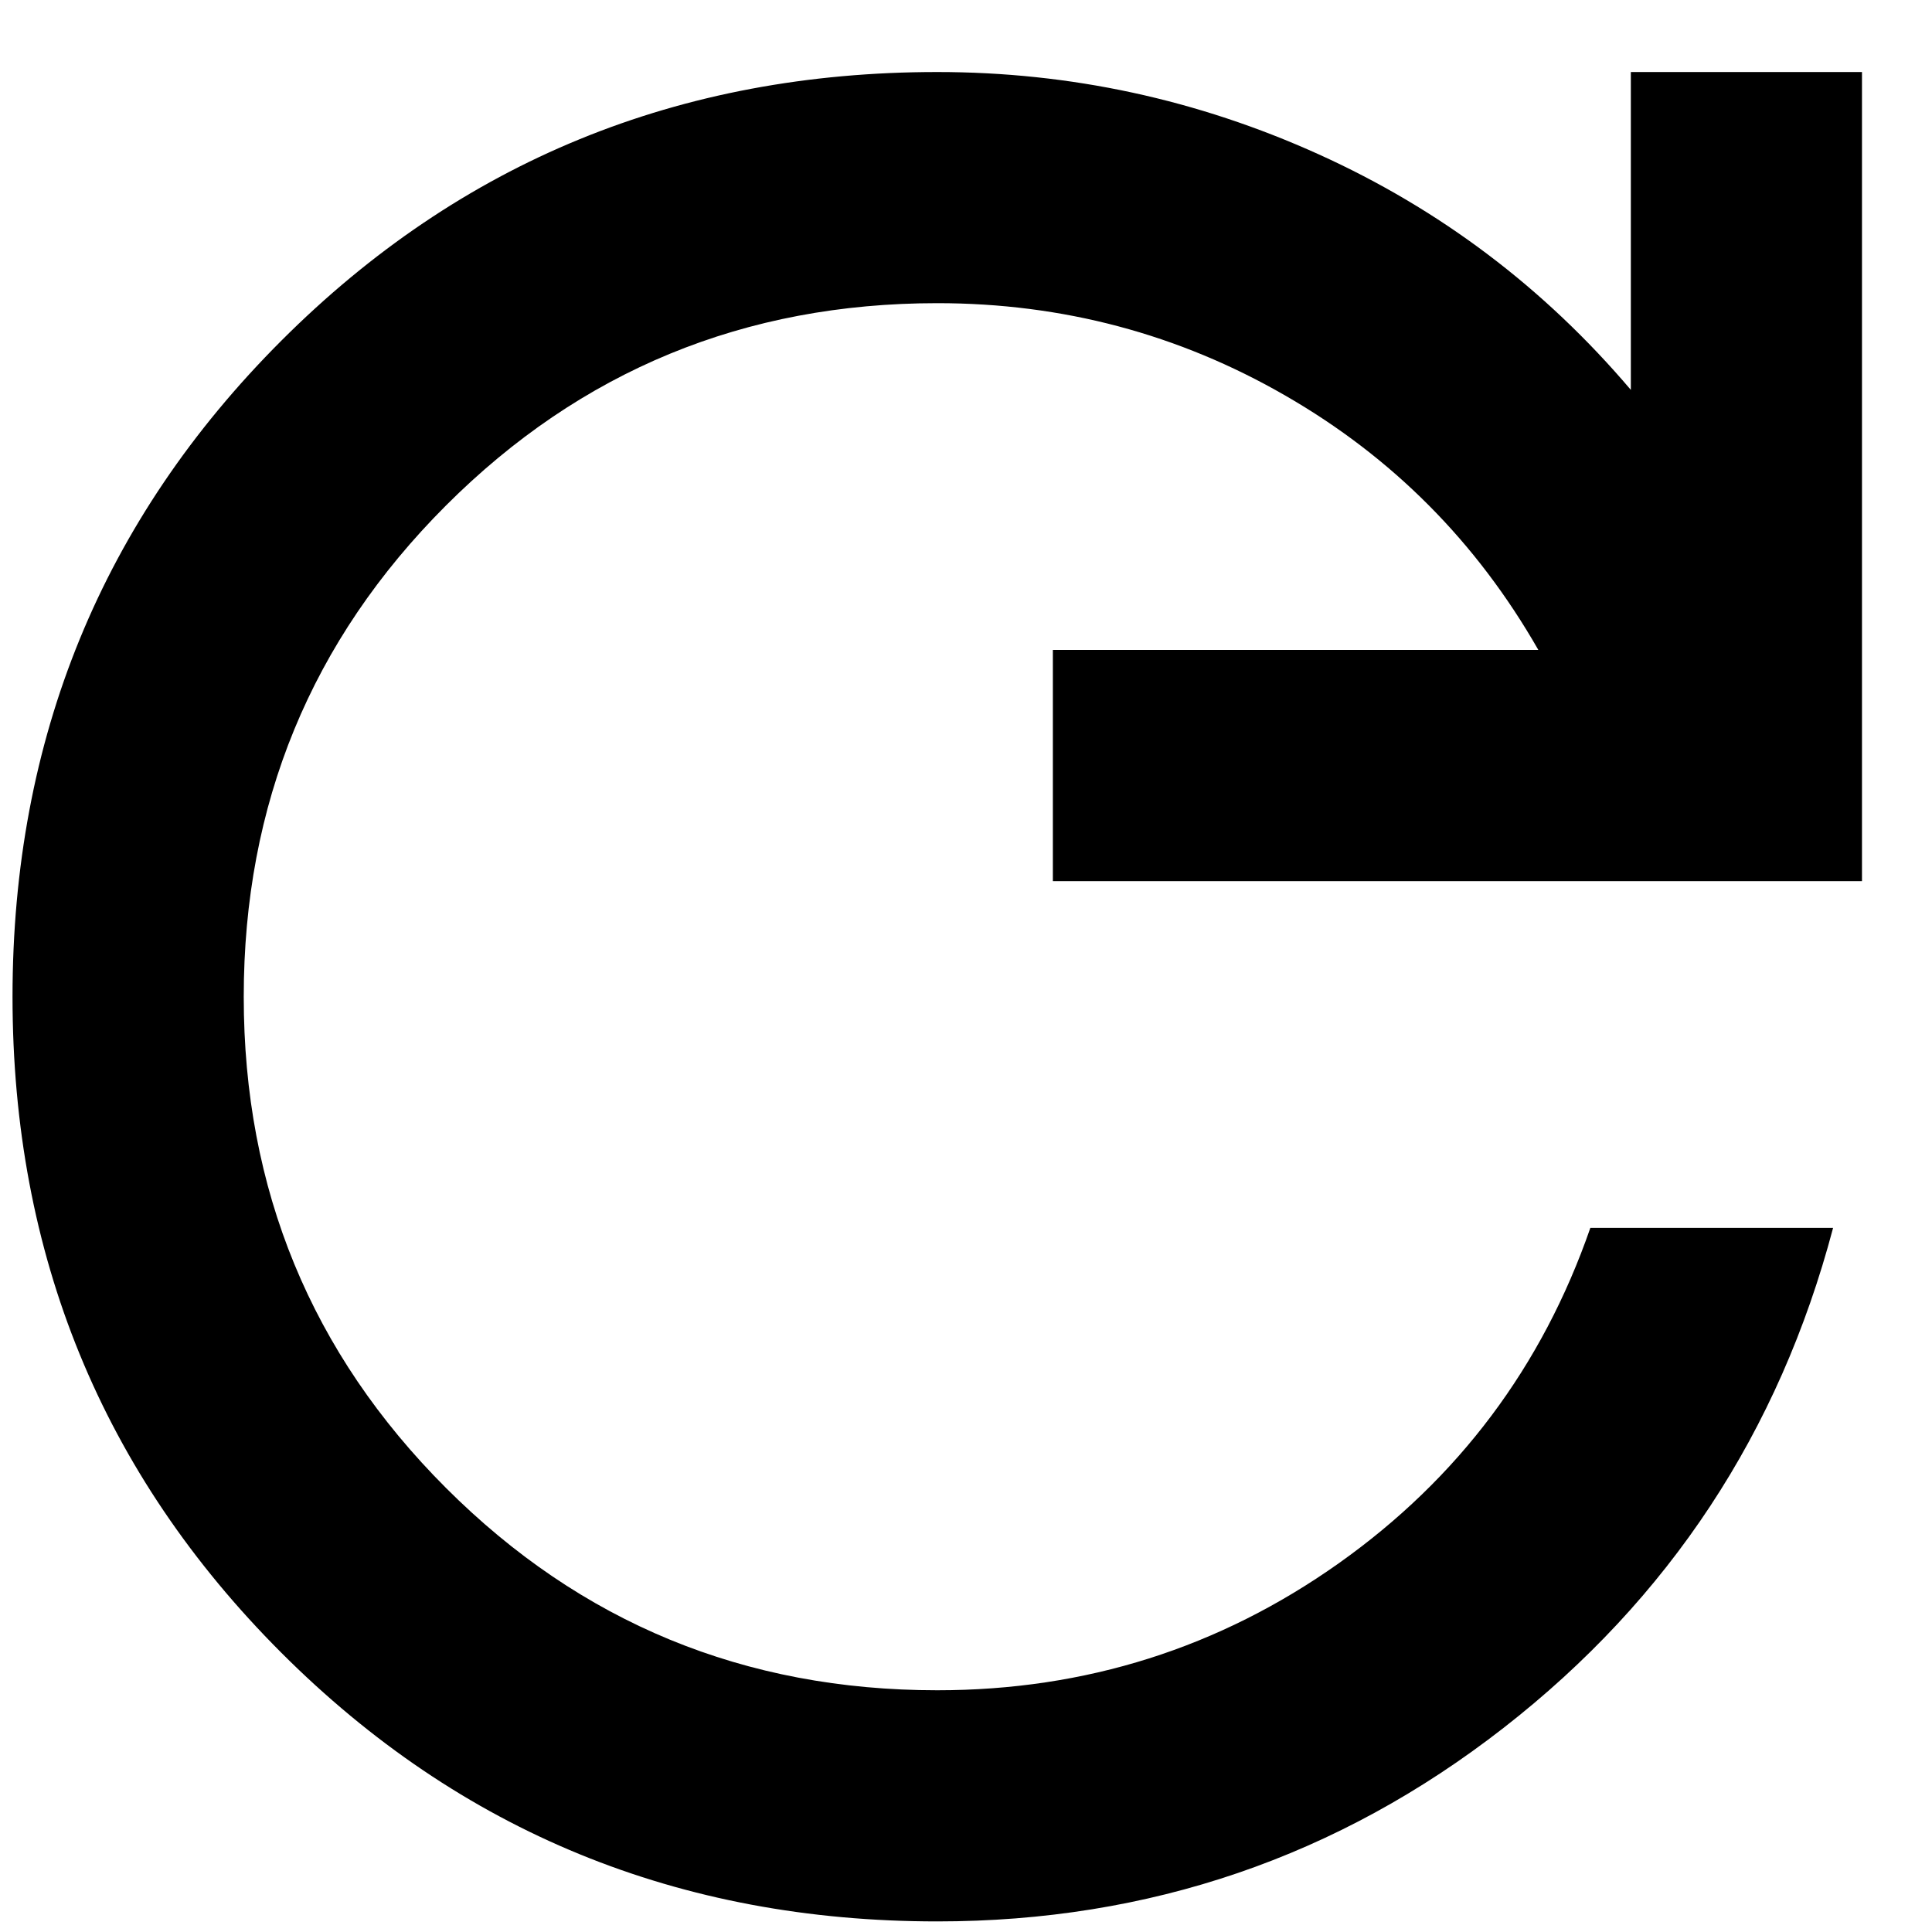
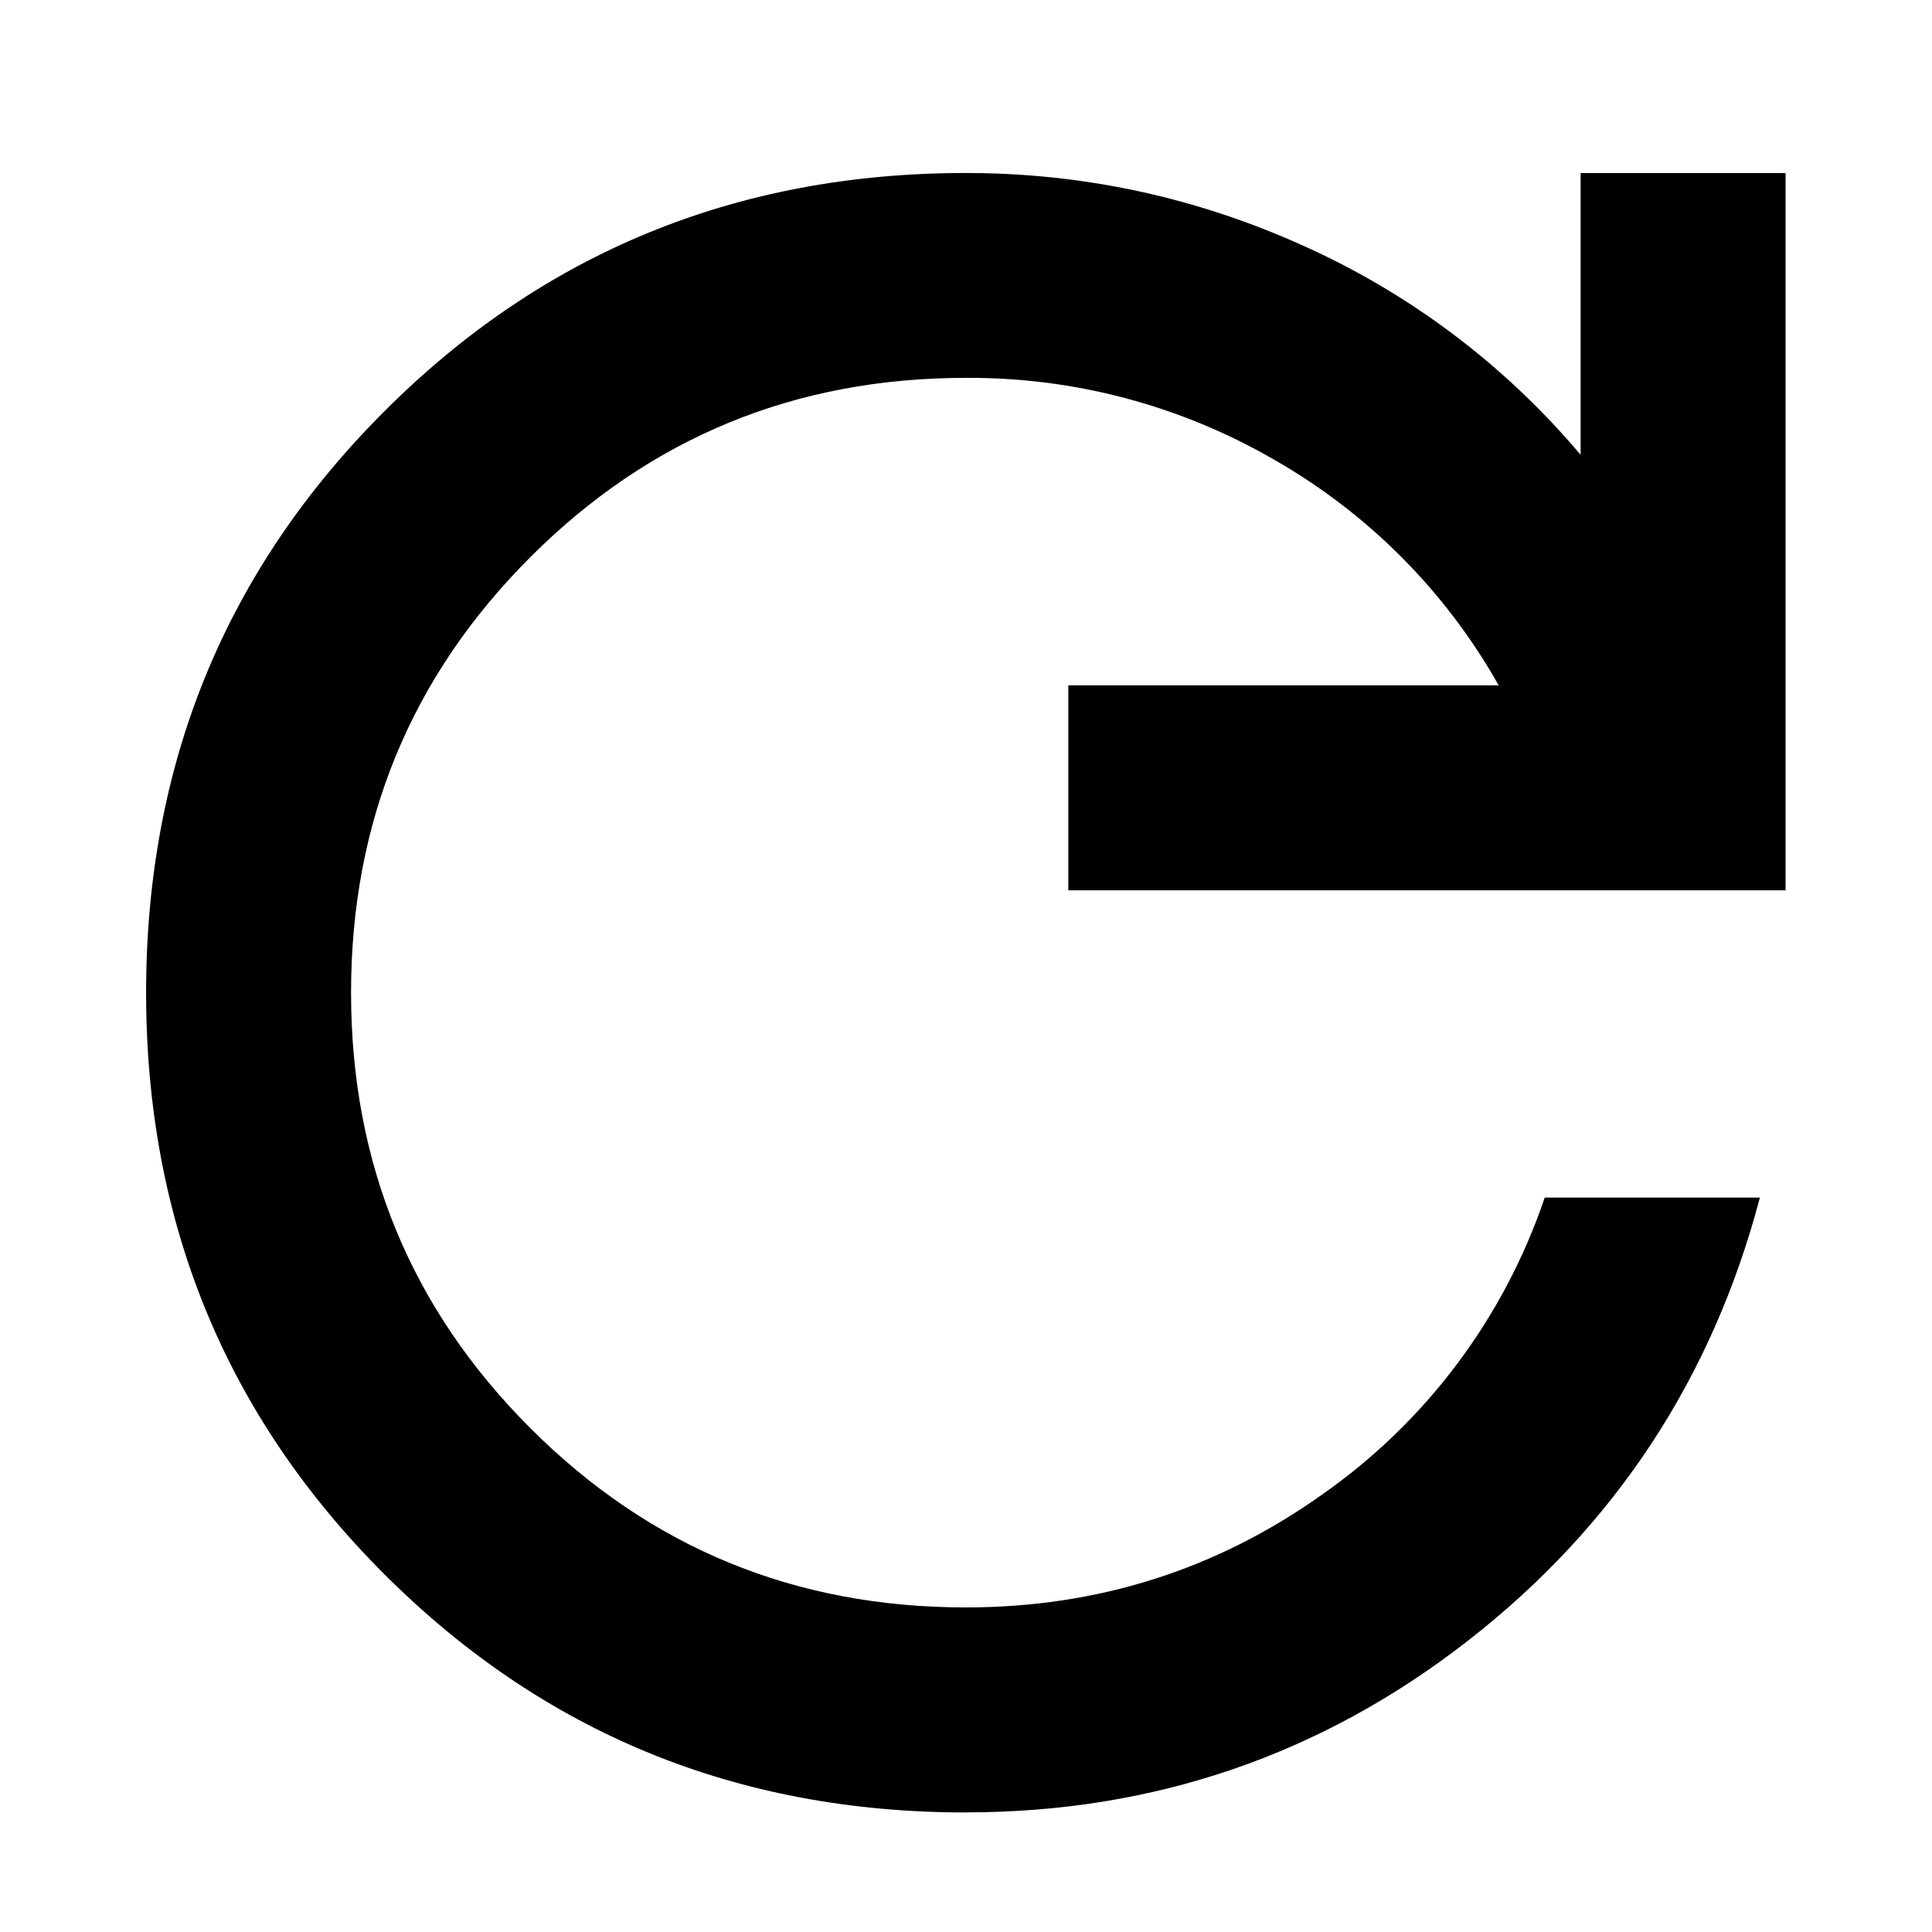
- <svg xmlns="http://www.w3.org/2000/svg" width="25" height="25" viewBox="0 0 25 25" fill="none">
-   <path d="M12.128 24.863C8.788 24.863 5.958 23.704 3.64 21.386C1.322 19.067 0.162 16.238 0.162 12.898C0.162 9.557 1.322 6.728 3.64 4.409C5.958 2.091 8.788 0.932 12.128 0.932C13.848 0.932 15.494 1.287 17.064 1.997C18.635 2.708 19.981 3.724 21.103 5.045V0.932H24.094V11.402H13.624V8.41H19.906C19.108 7.014 18.018 5.917 16.634 5.12C15.251 4.322 13.749 3.923 12.128 3.923C9.635 3.923 7.516 4.796 5.771 6.541C4.026 8.286 3.154 10.405 3.154 12.898C3.154 15.39 4.026 17.509 5.771 19.254C7.516 20.999 9.635 21.872 12.128 21.872C14.048 21.872 15.78 21.323 17.326 20.227C18.872 19.13 19.956 17.684 20.579 15.889H23.72C23.022 18.531 21.601 20.688 19.457 22.358C17.314 24.028 14.87 24.863 12.128 24.863Z" fill="#000" />
+ <svg xmlns="http://www.w3.org/2000/svg" width="24" height="24" fill="none" viewBox="0 0 24 24">
+   <path fill="currentColor" d="M11.998 22.515c-2.843 0-5.25-.987-7.224-2.96-1.973-1.972-2.959-4.38-2.959-7.223s.986-5.25 2.96-7.223c1.972-1.973 4.38-2.96 7.223-2.96 1.464 0 2.864.303 4.2.907a9.701 9.701 0 0 1 3.437 2.594v-3.5h2.546v8.91h-8.91V8.513h5.346a7.43 7.43 0 0 0-2.785-2.8 7.545 7.545 0 0 0-3.834-1.019c-2.122 0-3.925.742-5.41 2.227-1.485 1.485-2.227 3.289-2.227 5.41 0 2.122.742 3.925 2.227 5.41 1.485 1.485 3.288 2.227 5.41 2.227 1.633 0 3.108-.466 4.423-1.4a7.394 7.394 0 0 0 2.768-3.691h2.673c-.594 2.249-1.803 4.084-3.627 5.505-1.825 1.421-3.904 2.132-6.237 2.132z" style="stroke-width:.851" />
</svg>
